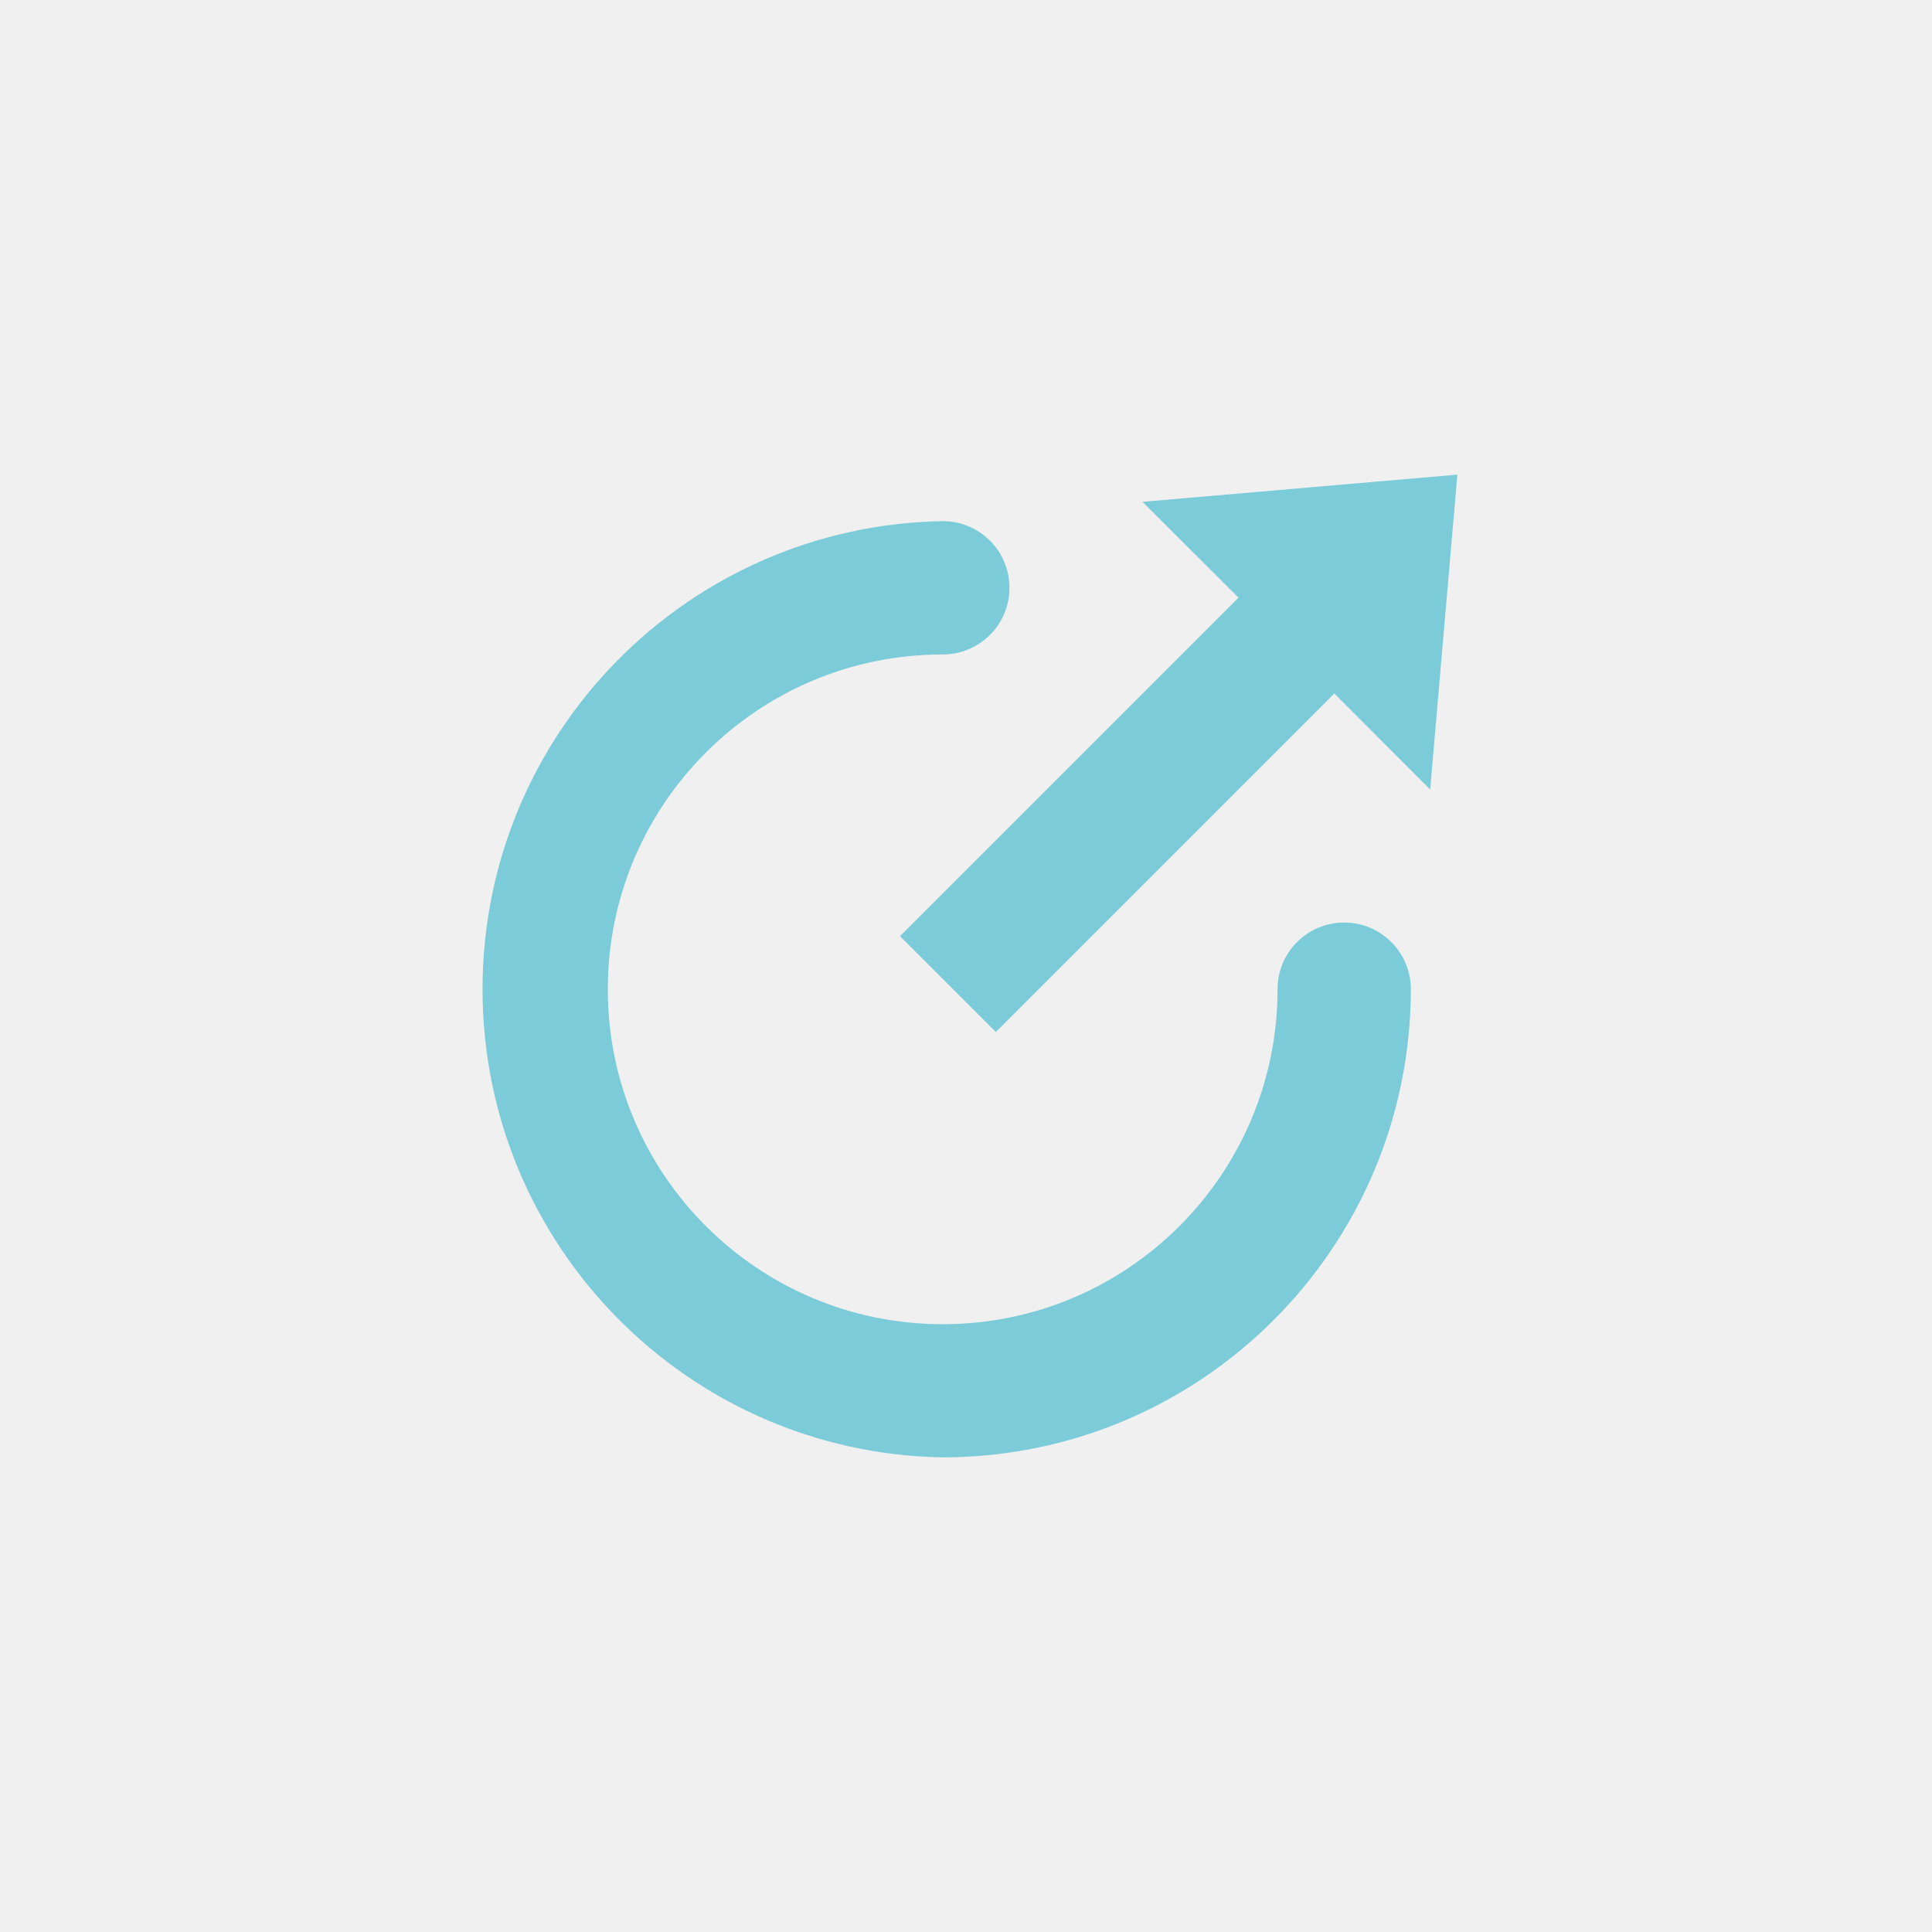
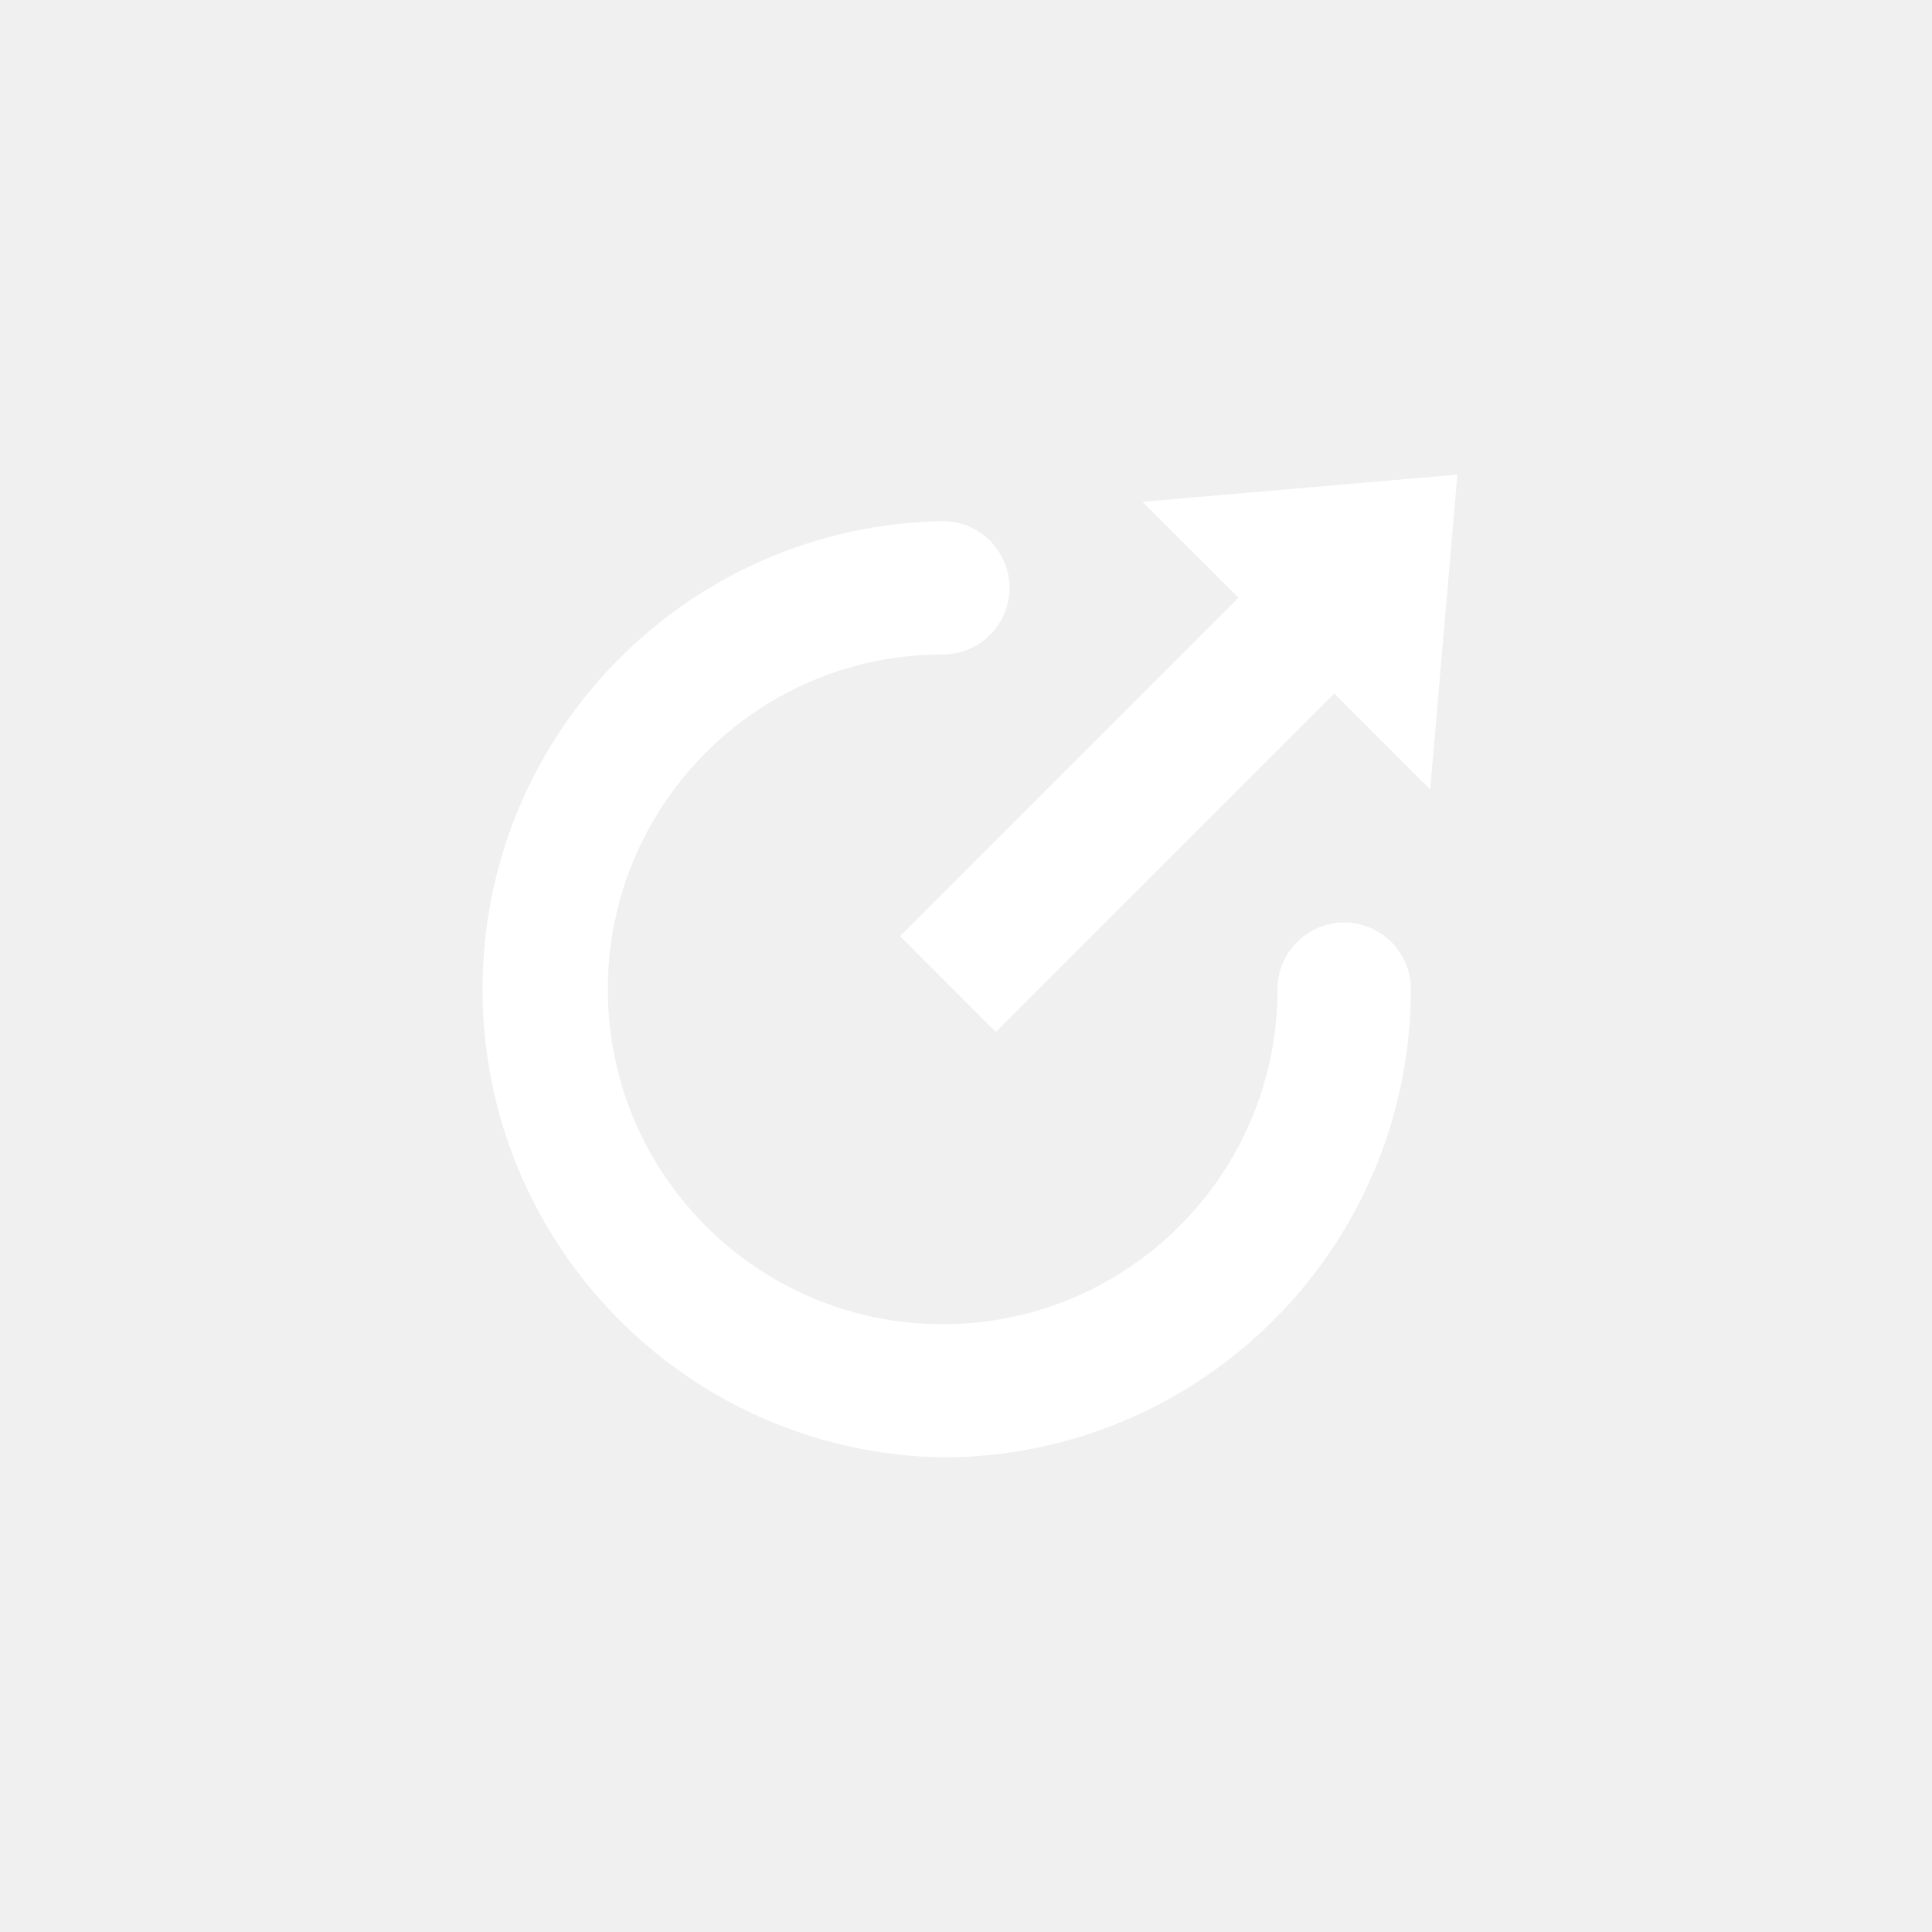
<svg xmlns="http://www.w3.org/2000/svg" width="40" height="40" viewBox="0 0 1200 1200">
  <g transform="translate(600 600) scale(0.69 0.69) rotate(0) translate(-600 -600)" style="fill:#000000">
-     <svg fill="#7bcbd9" data-name="Layer 1" viewBox="0 0 100 100" x="0px" y="0px">
+     <svg fill="#FFFFFF" data-name="Layer 1" viewBox="0 0 100 100" x="0px" y="0px">
      <path d="M48.26,86.86A35.15,35.15,0,0,0,83.37,51.74a5,5,0,0,0-10,0A25.12,25.12,0,1,1,48.26,26.63a5,5,0,0,0,0-10,35.12,35.12,0,0,0,0,70.23Z" />
      <polygon points="63.24 15.18 70.44 22.37 45.05 47.76 52.24 54.95 77.63 29.56 84.82 36.76 86.86 13.14 63.24 15.18" />
    </svg>
  </g>
</svg>
